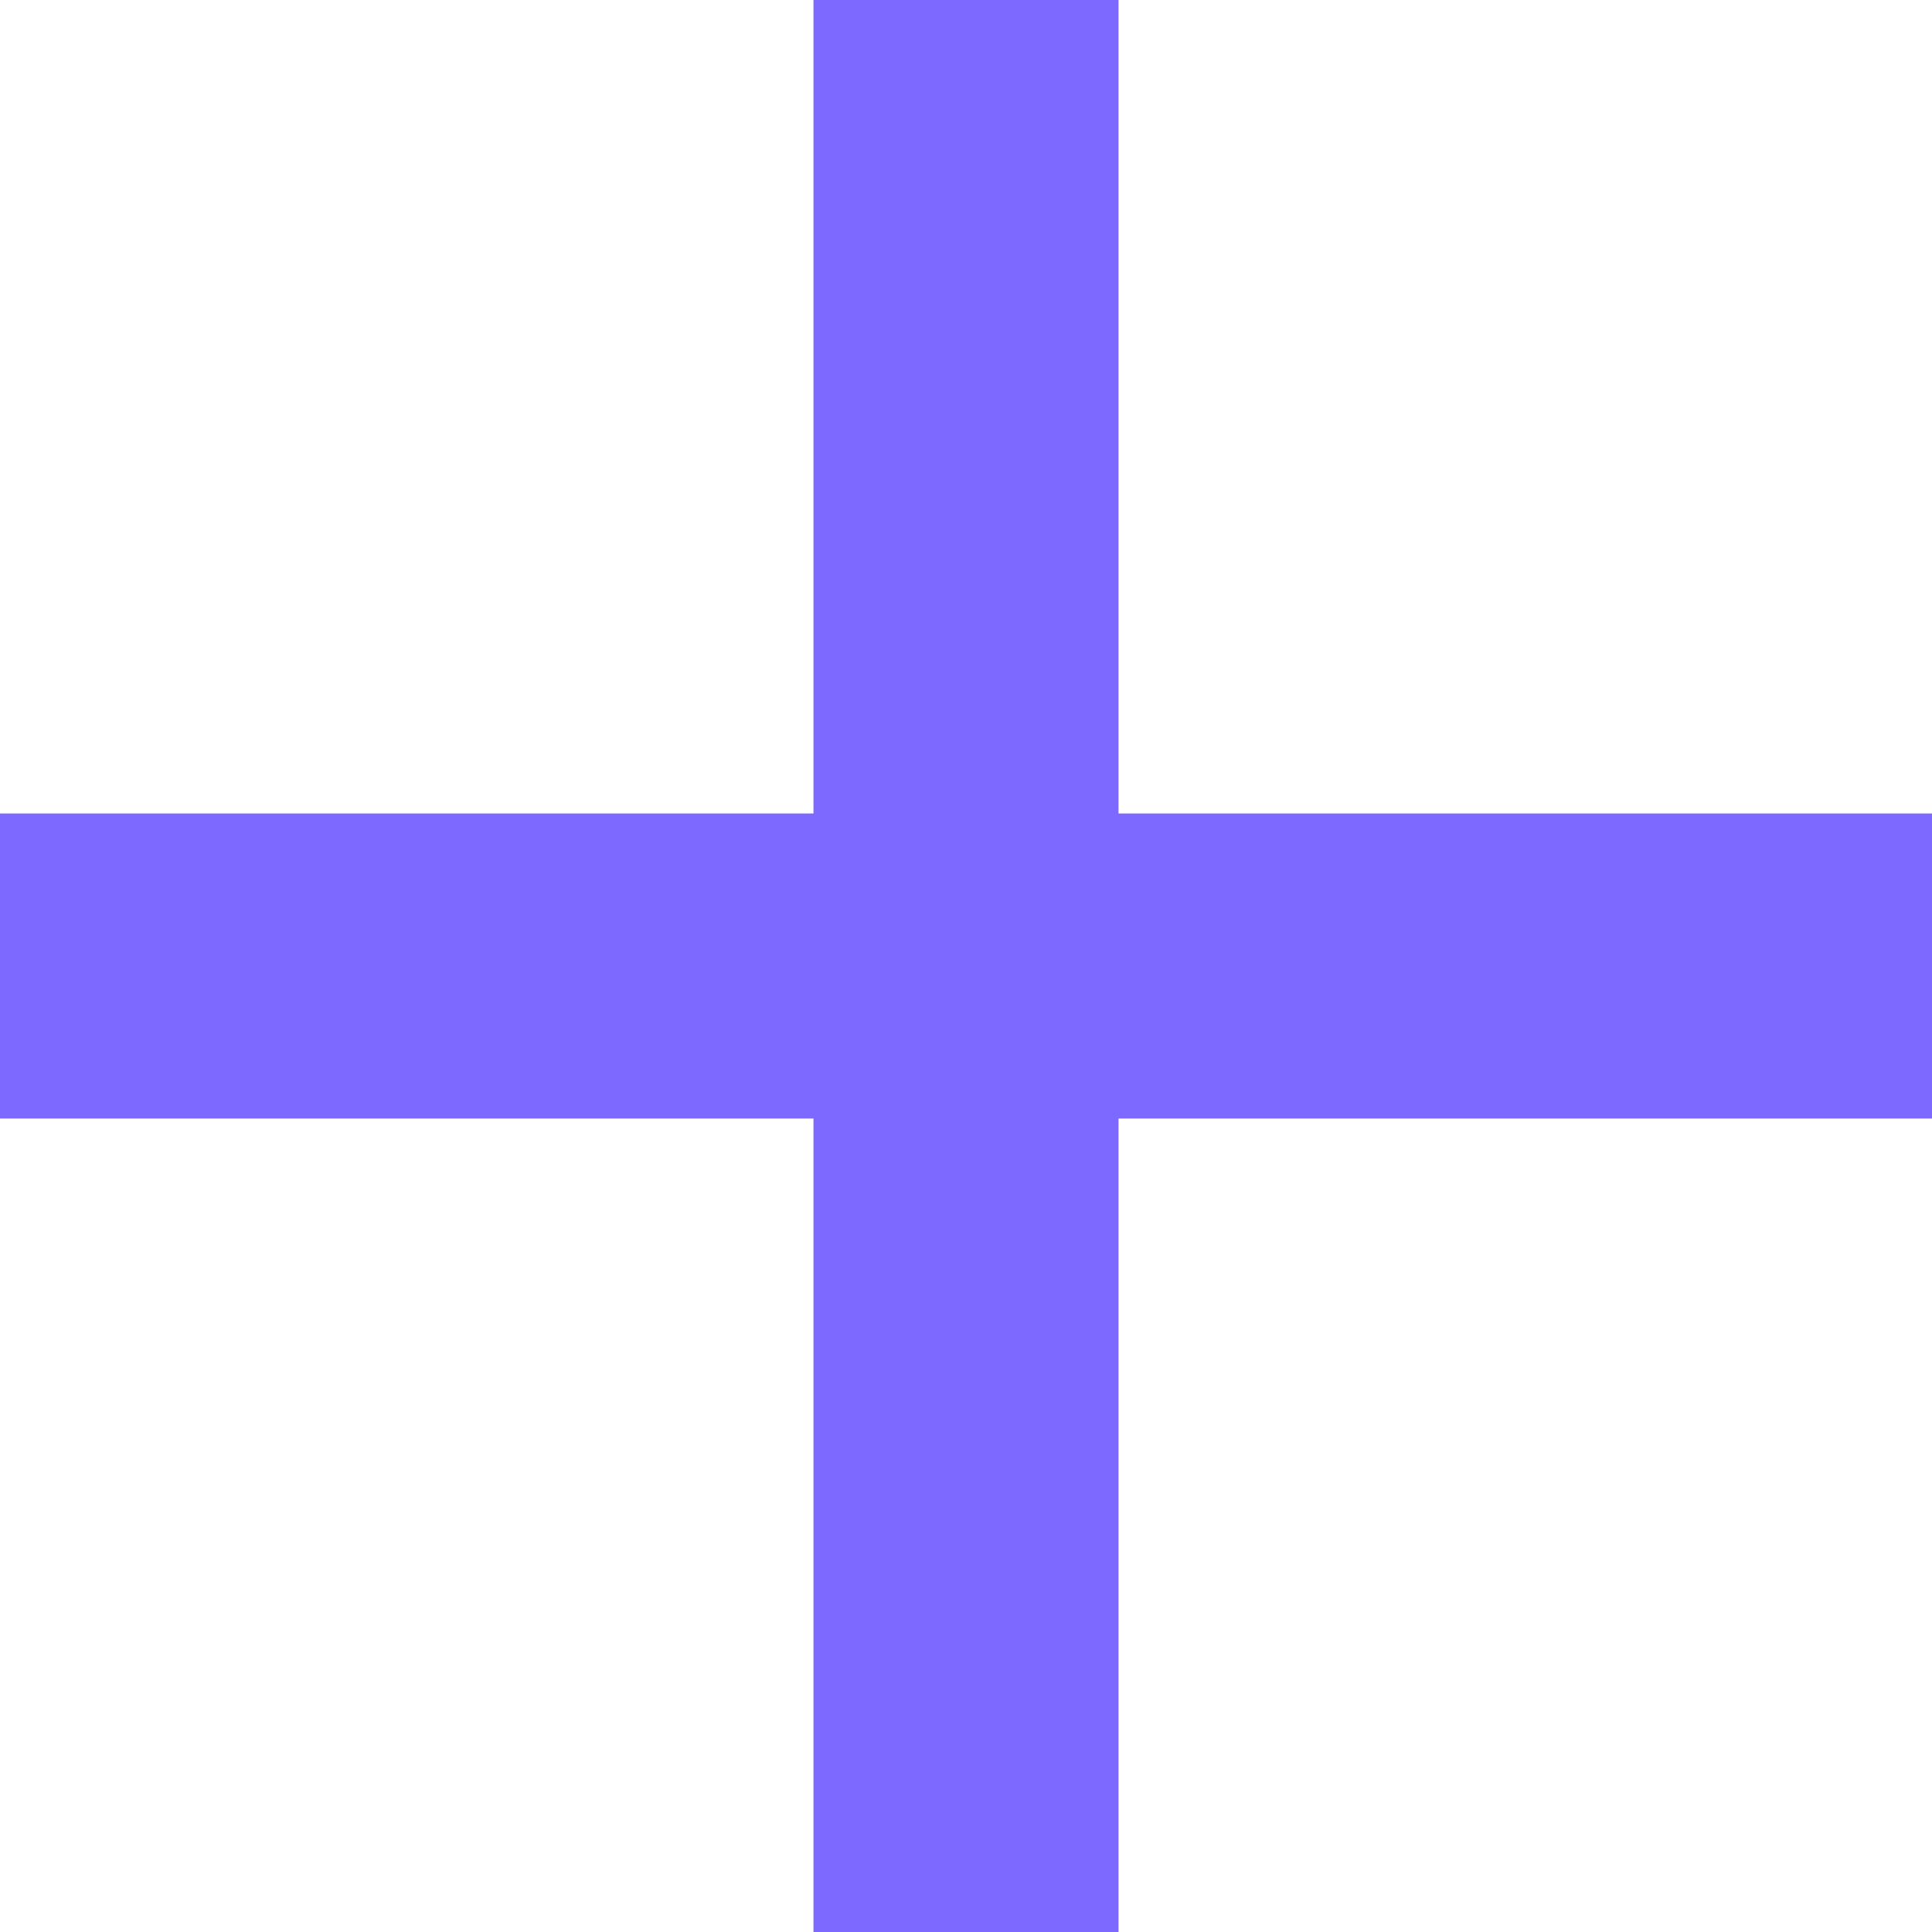
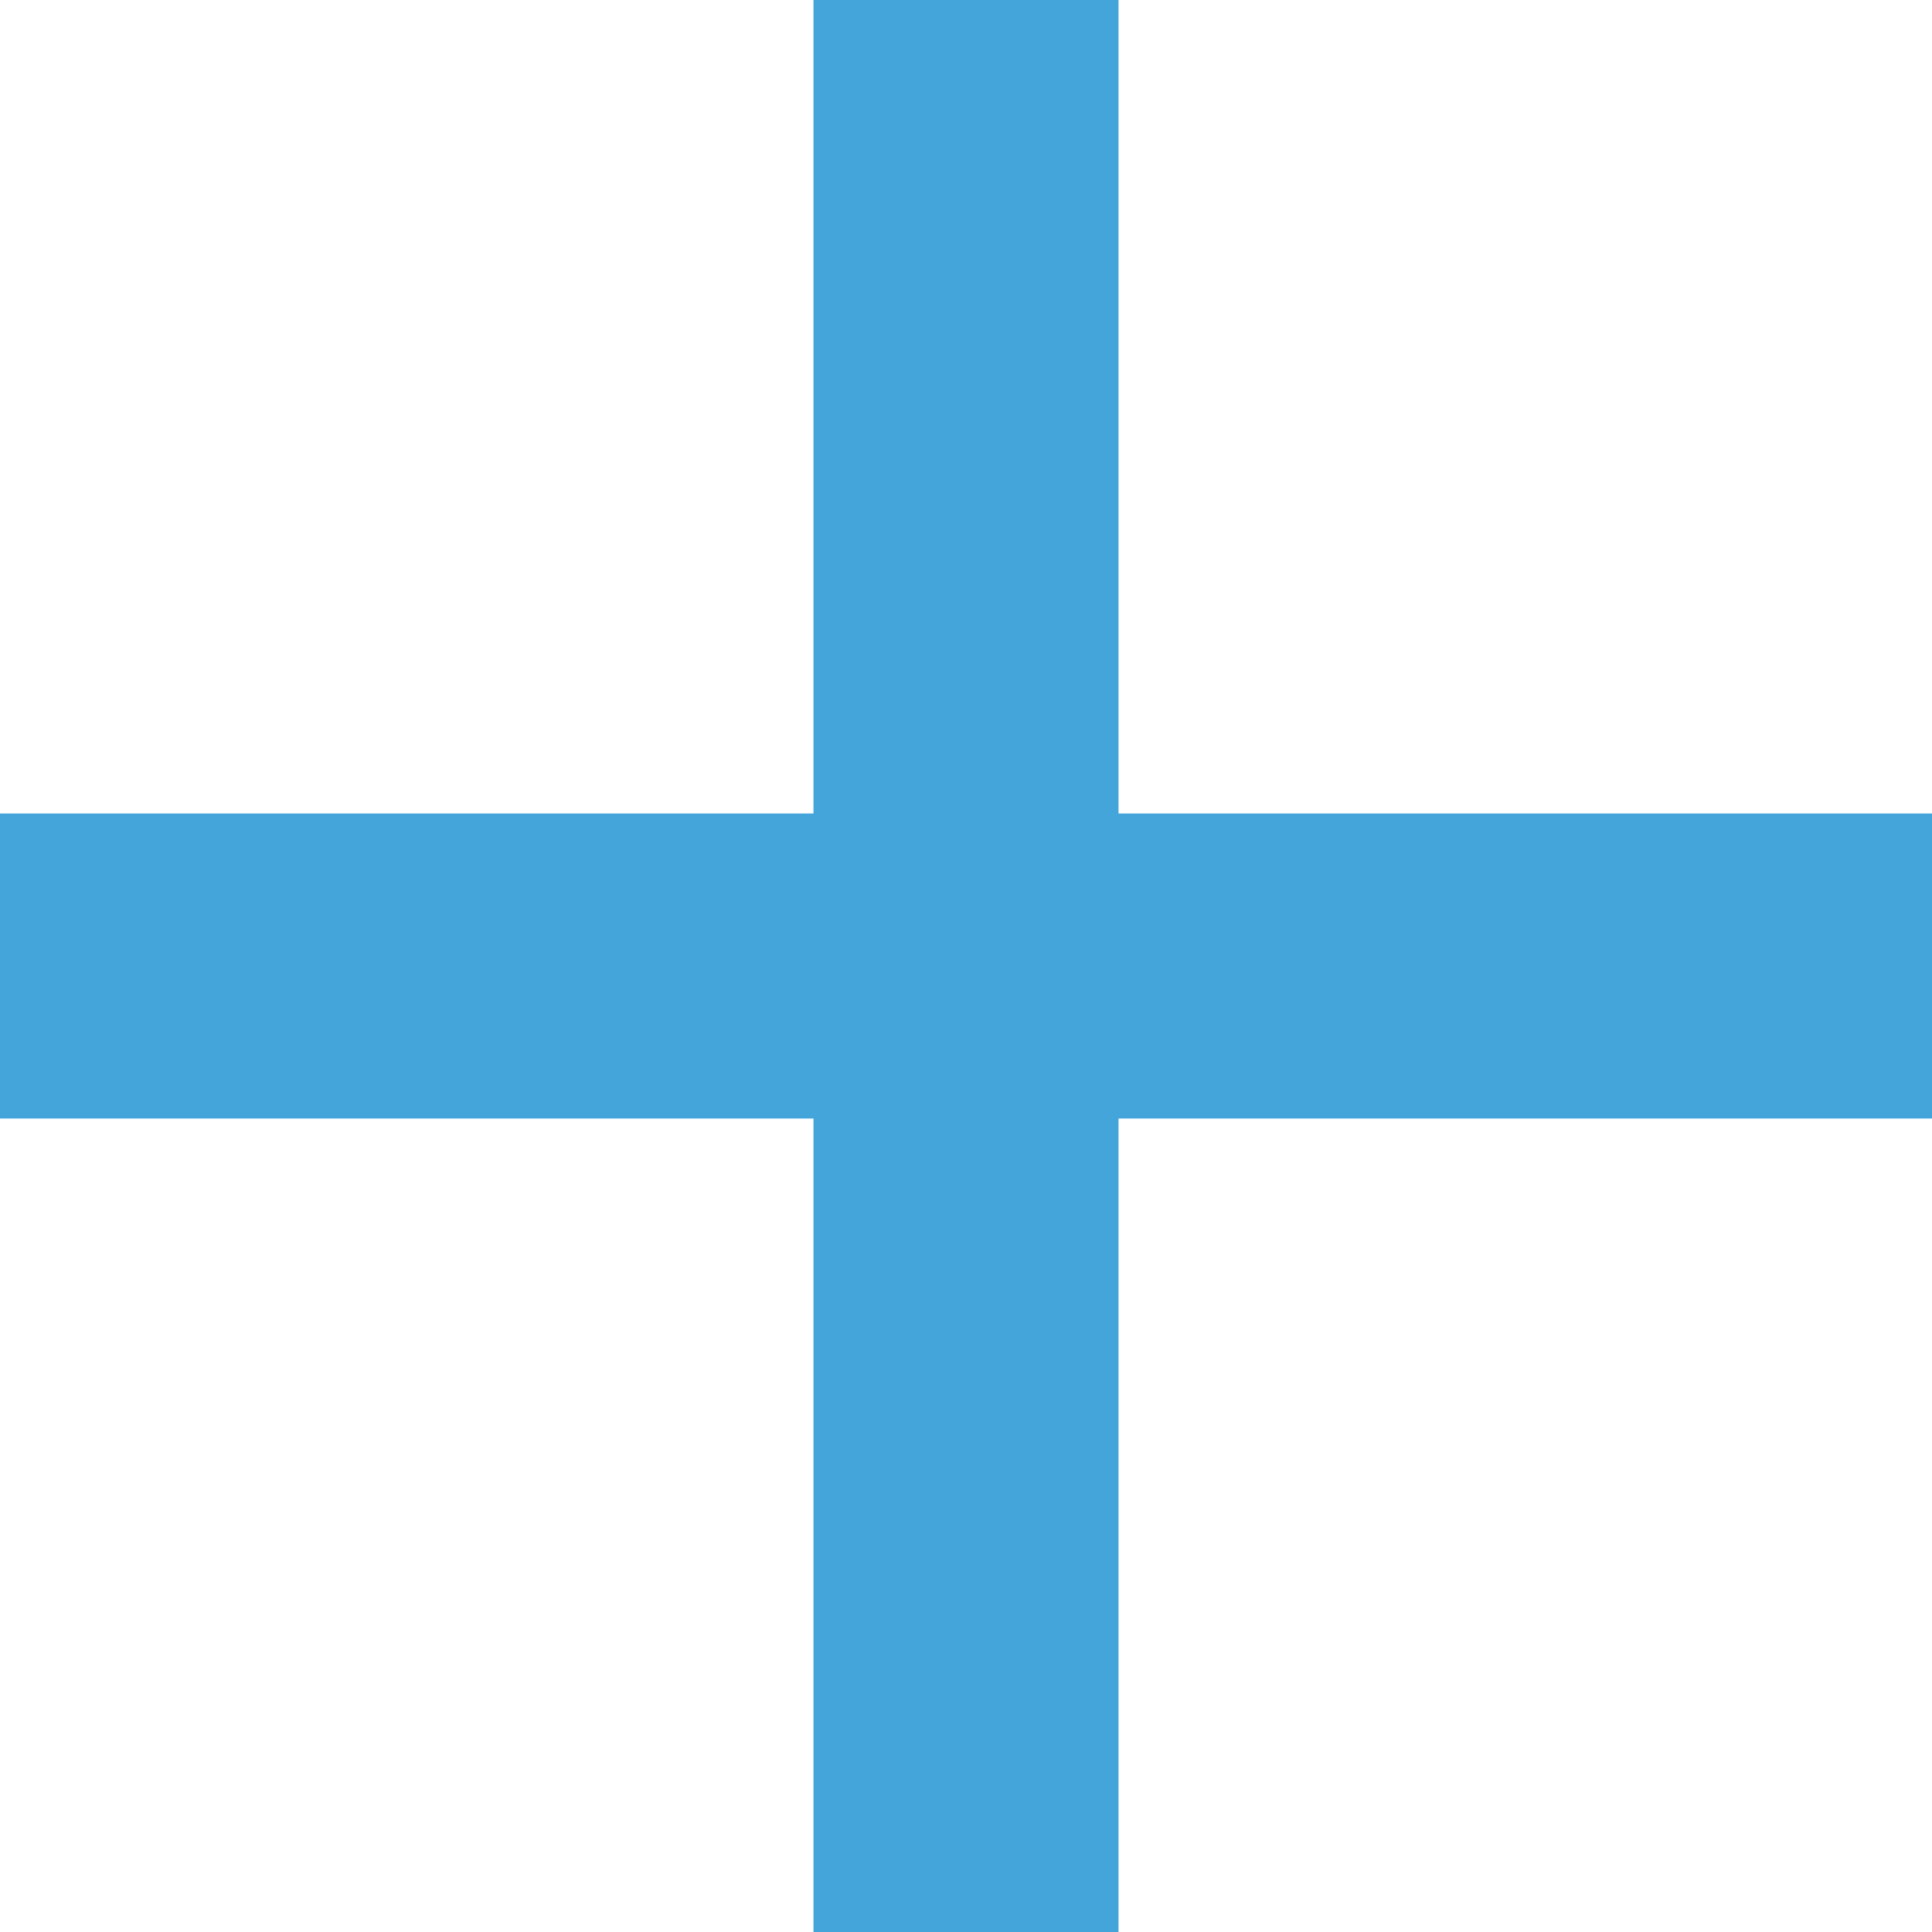
<svg xmlns="http://www.w3.org/2000/svg" width="19px" height="19px" viewBox="0 0 19 19" version="1.1">
  <defs />
  <g id="design-wip" stroke="none" stroke-width="1" fill="none" fill-rule="evenodd">
-     <g id="home" transform="translate(-565, -4163)" fill="#7D69FF">
+     <g id="home" transform="translate(-565, -4163)" fill="#44a5db">
      <g id="Group" transform="translate(187, 4148)">
        <g id="Rectangle-45-+-Rectangle-45-Copy" transform="translate(378, 15)">
          <rect id="Rectangle-45" x="8" y="0" width="3" height="19" />
          <rect id="Rectangle-45-Copy" transform="translate(9.5, 9.5) rotate(-270) translate(-9.5, -9.5) " x="8" y="0" width="3" height="19" />
        </g>
      </g>
    </g>
  </g>
</svg>
